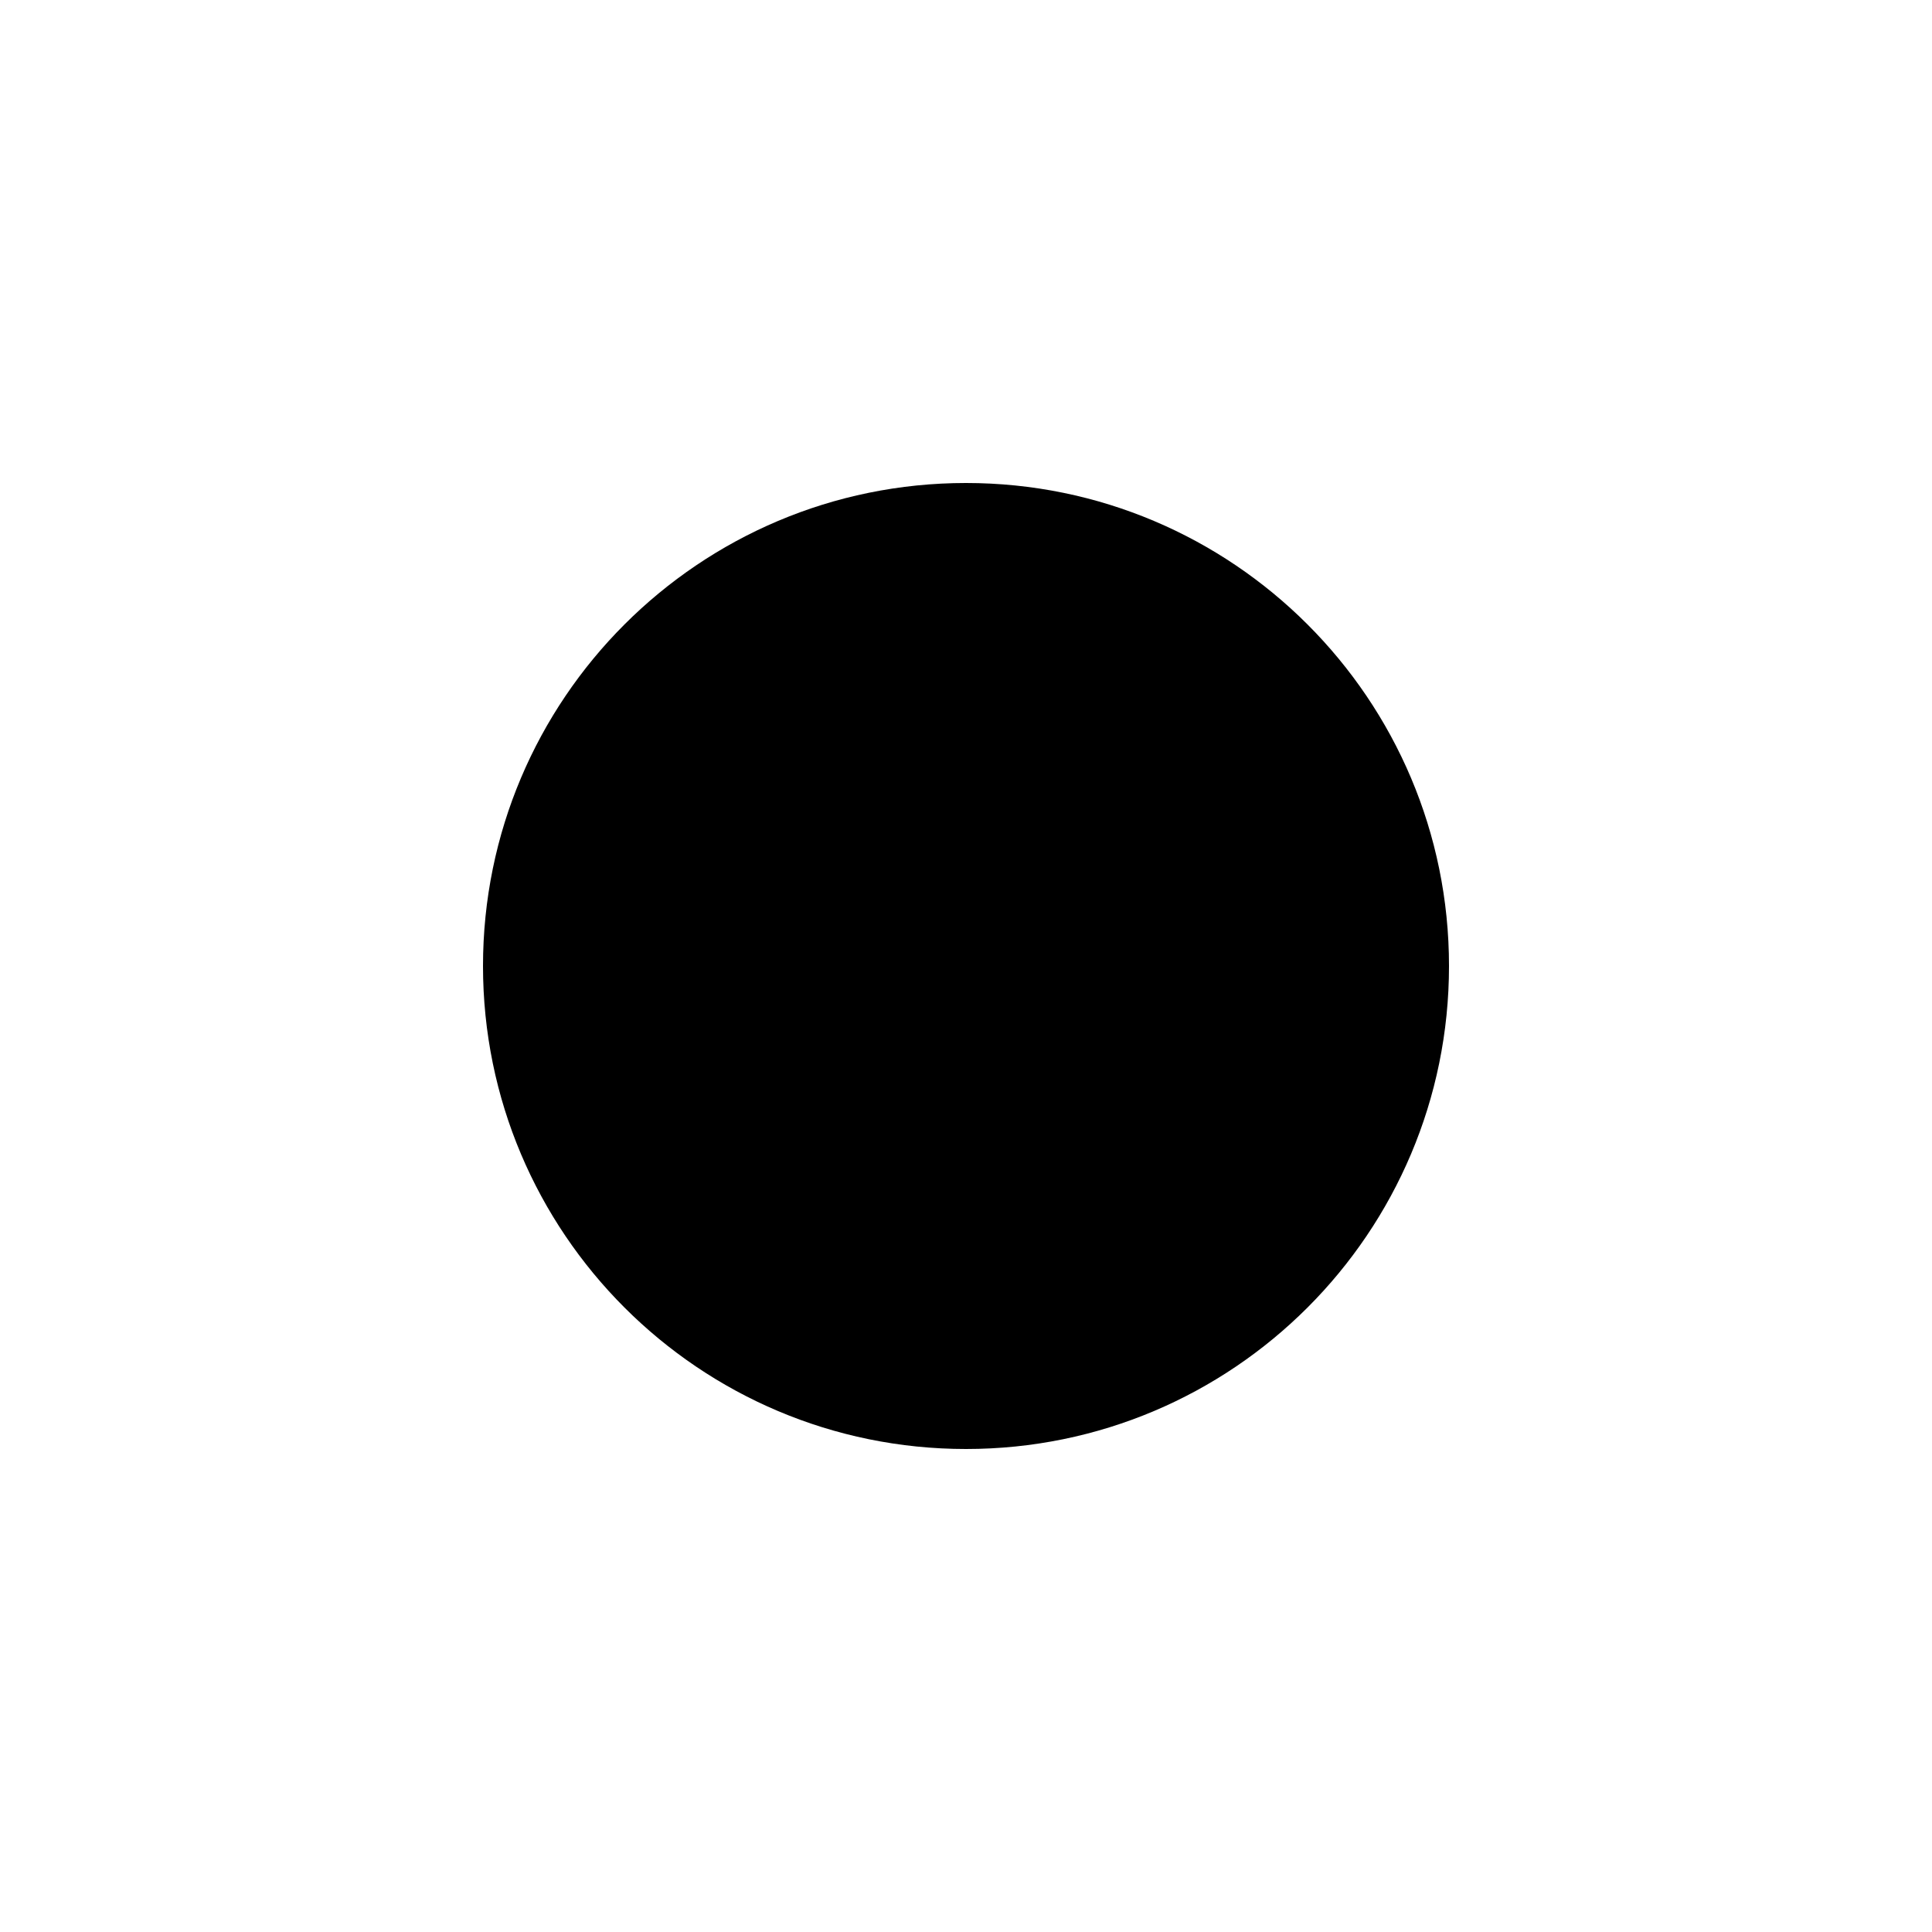
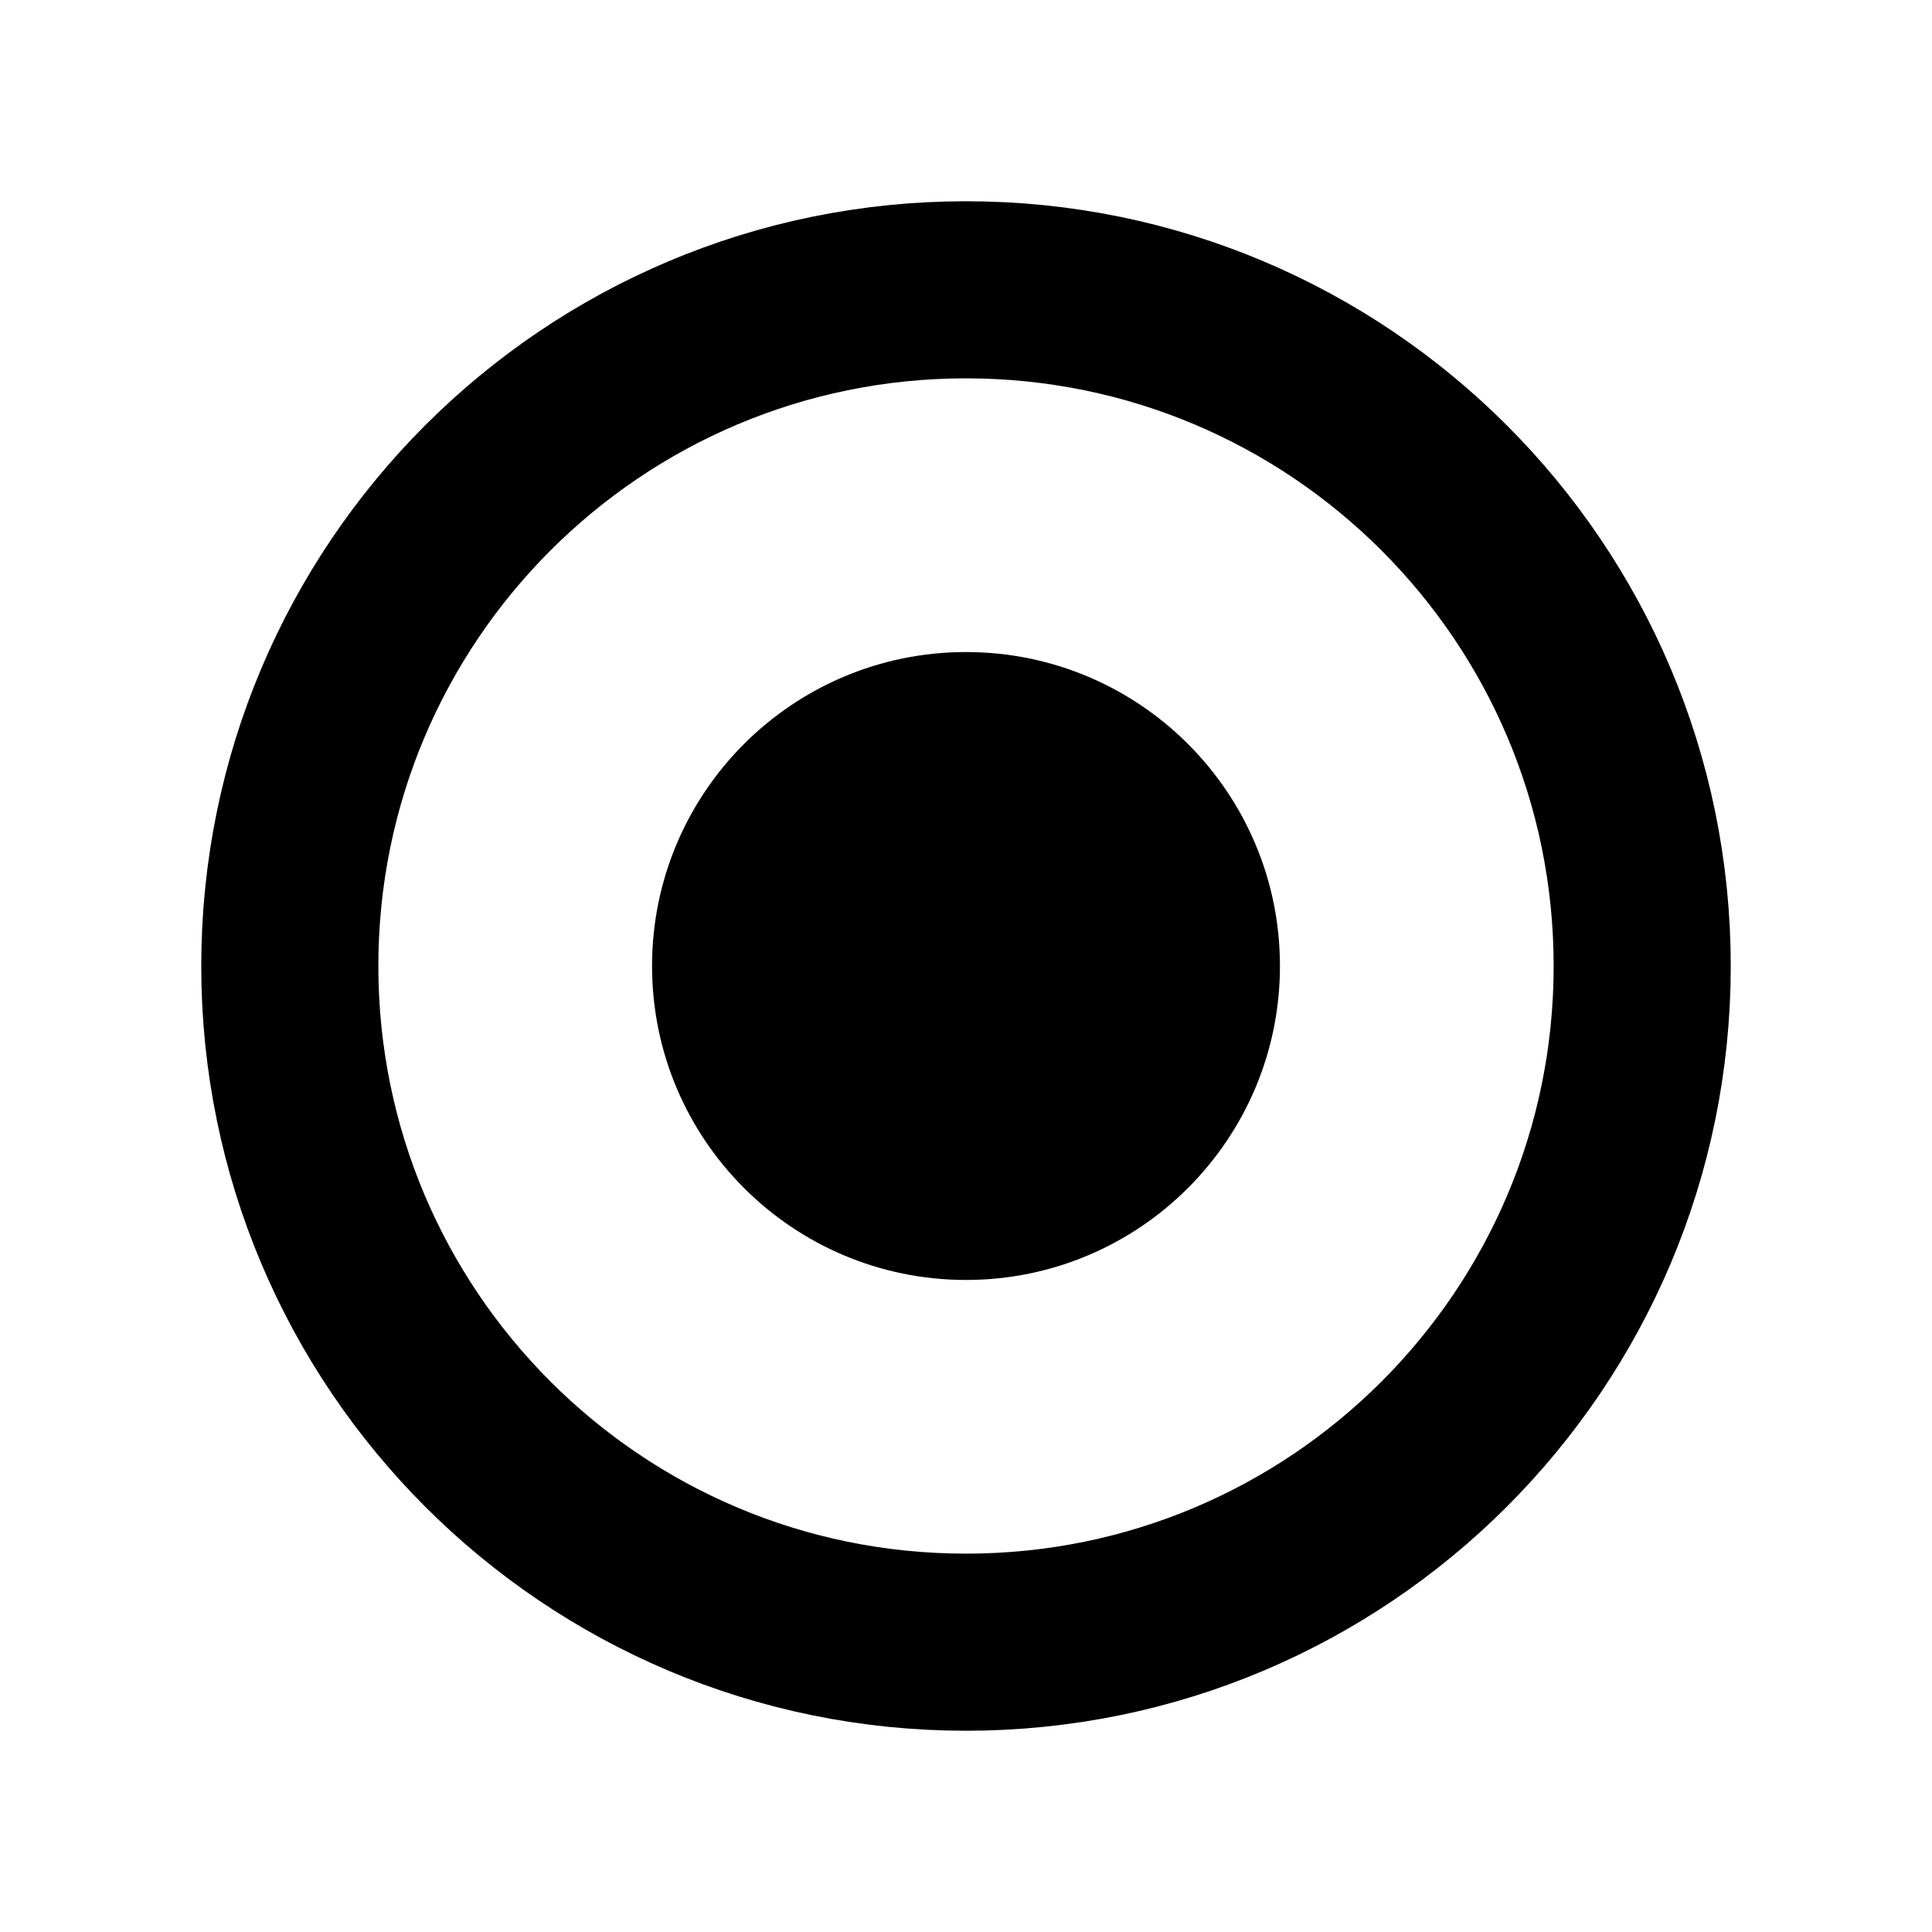
- <svg viewBox="0 0 24 24" fill="none" stroke="currentColor" stroke-width="1.8" stroke-linecap="round" stroke-linejoin="round">
-   <circle cx="12" cy="12" r="6" fill="currentColor" stroke="none" />
+ <svg viewBox="0 0 24 24" fill="none" stroke="currentColor" stroke-width="2.2" stroke-linecap="round" stroke-linejoin="round">
+   <circle cx="12" cy="12" r="8.4" />
+   <circle cx="12" cy="12" r="3.9" fill="currentColor" stroke="none" />
</svg>
